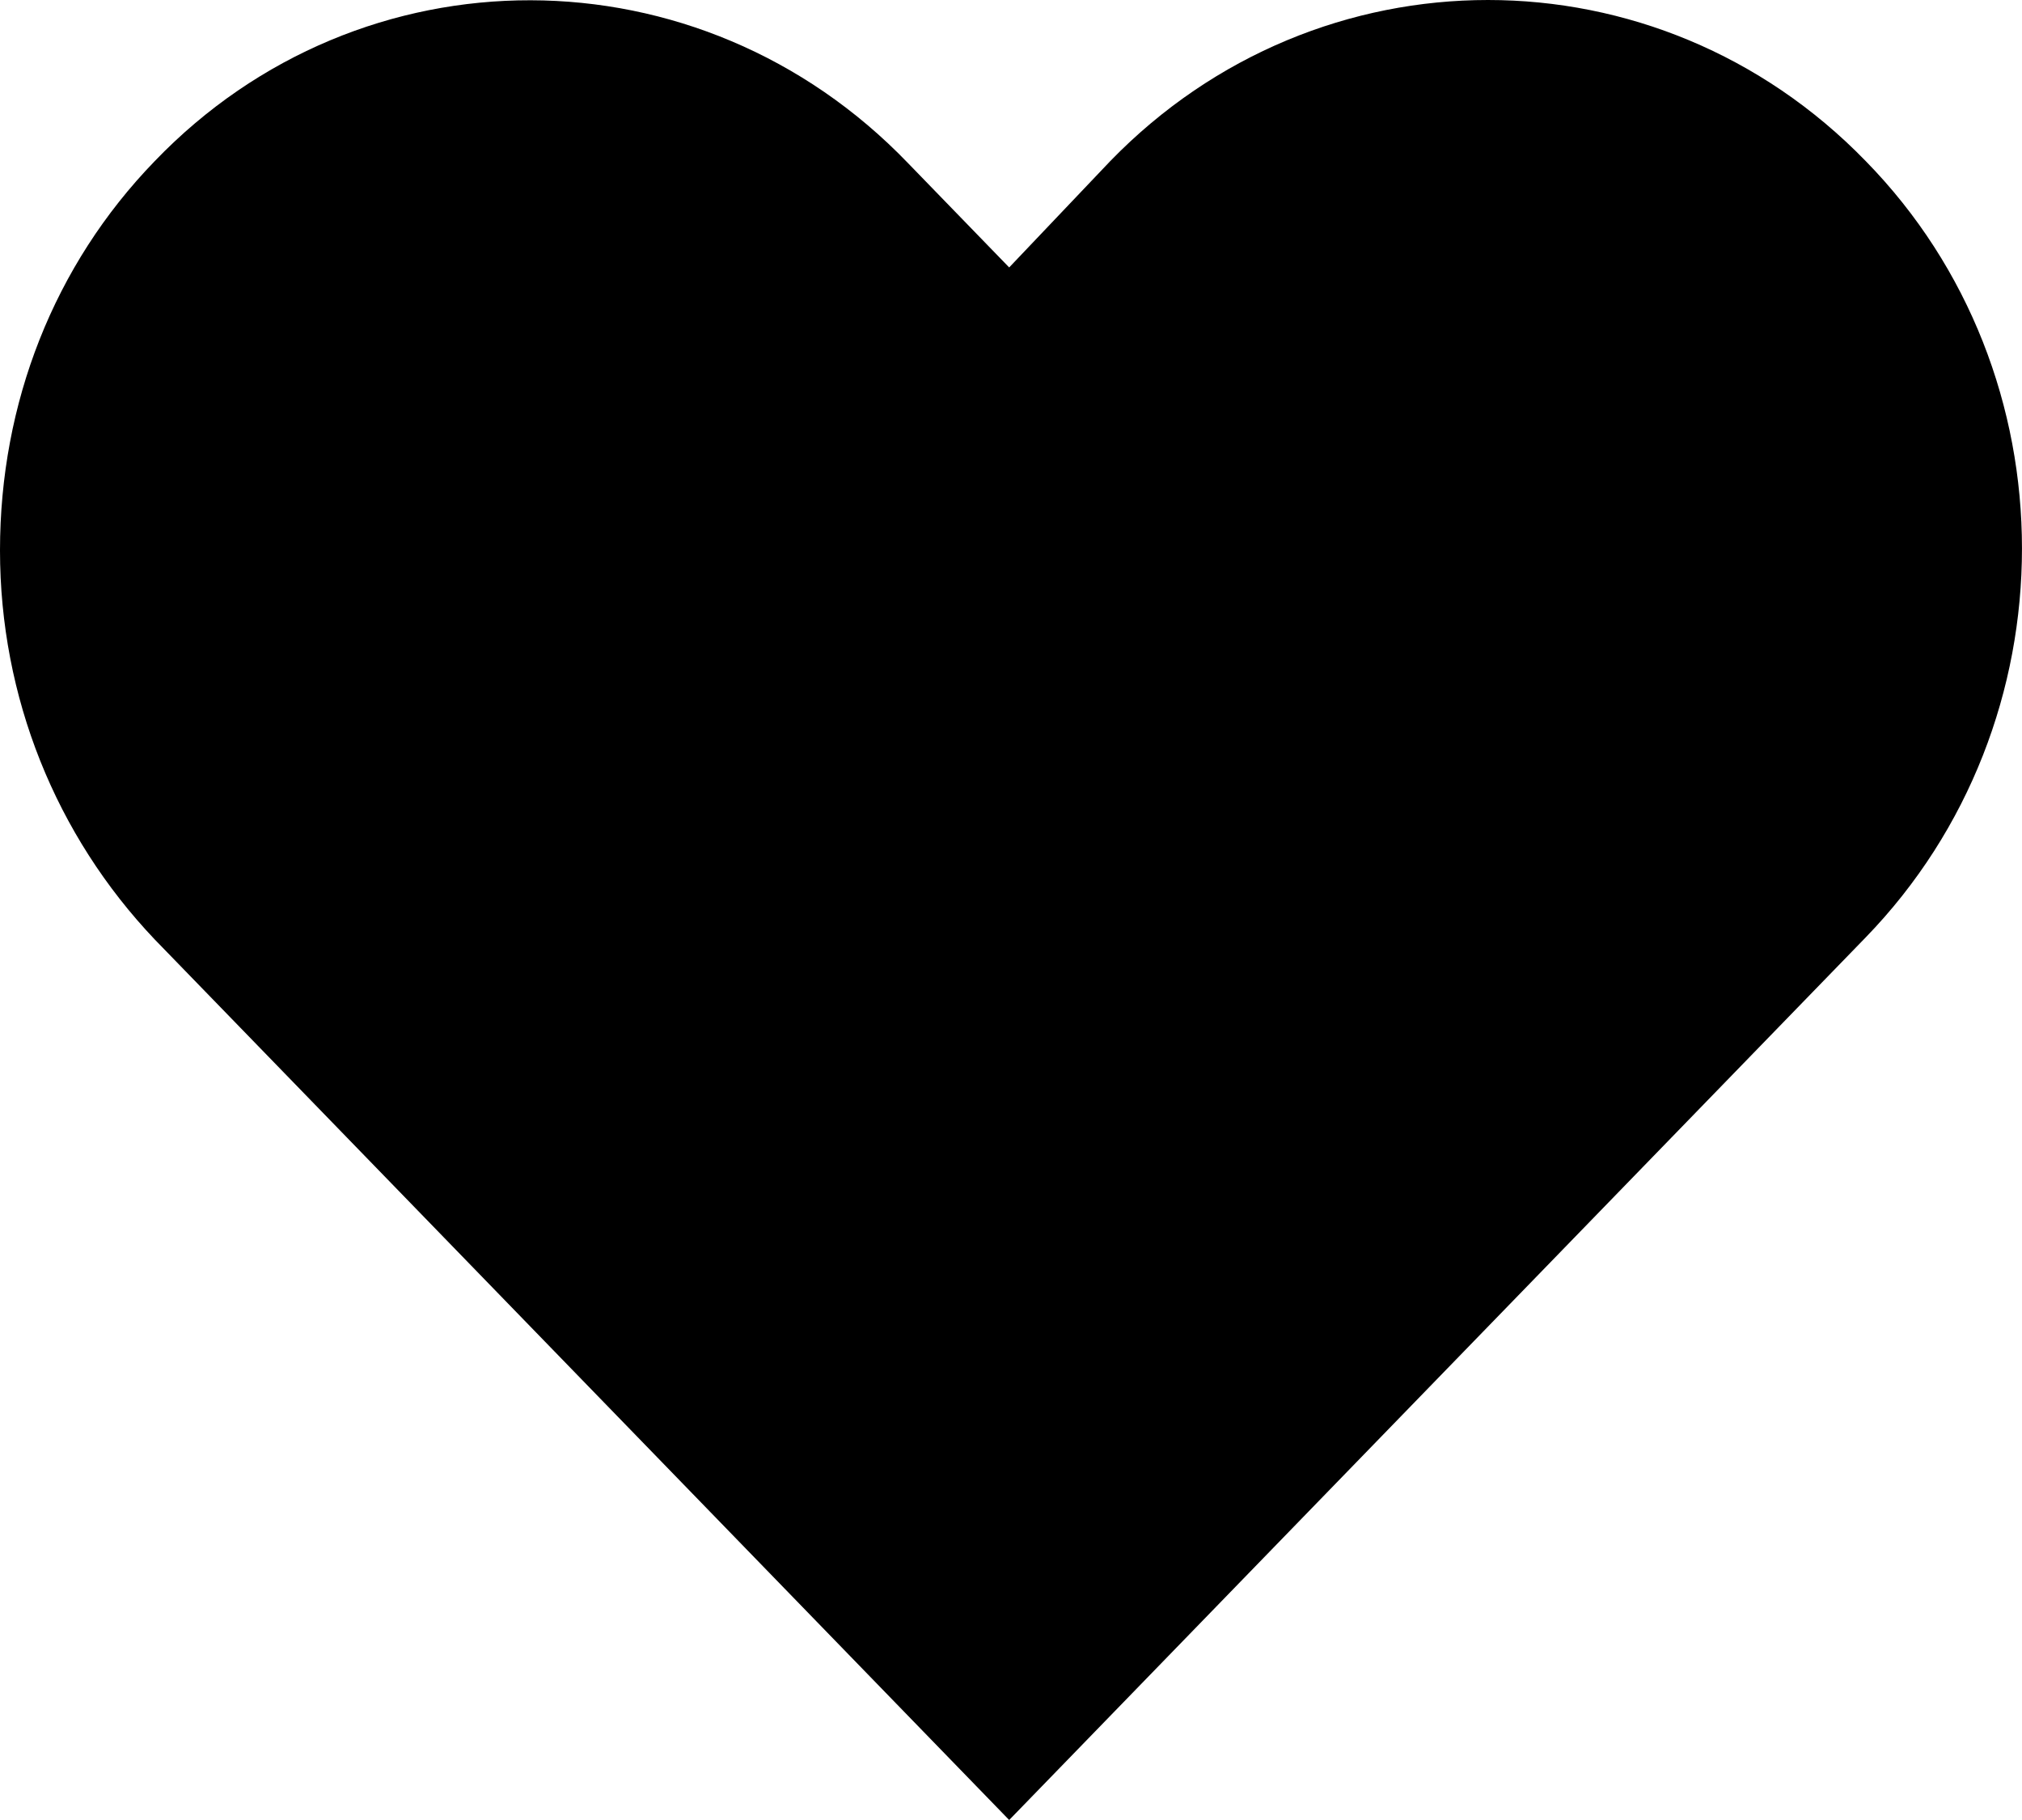
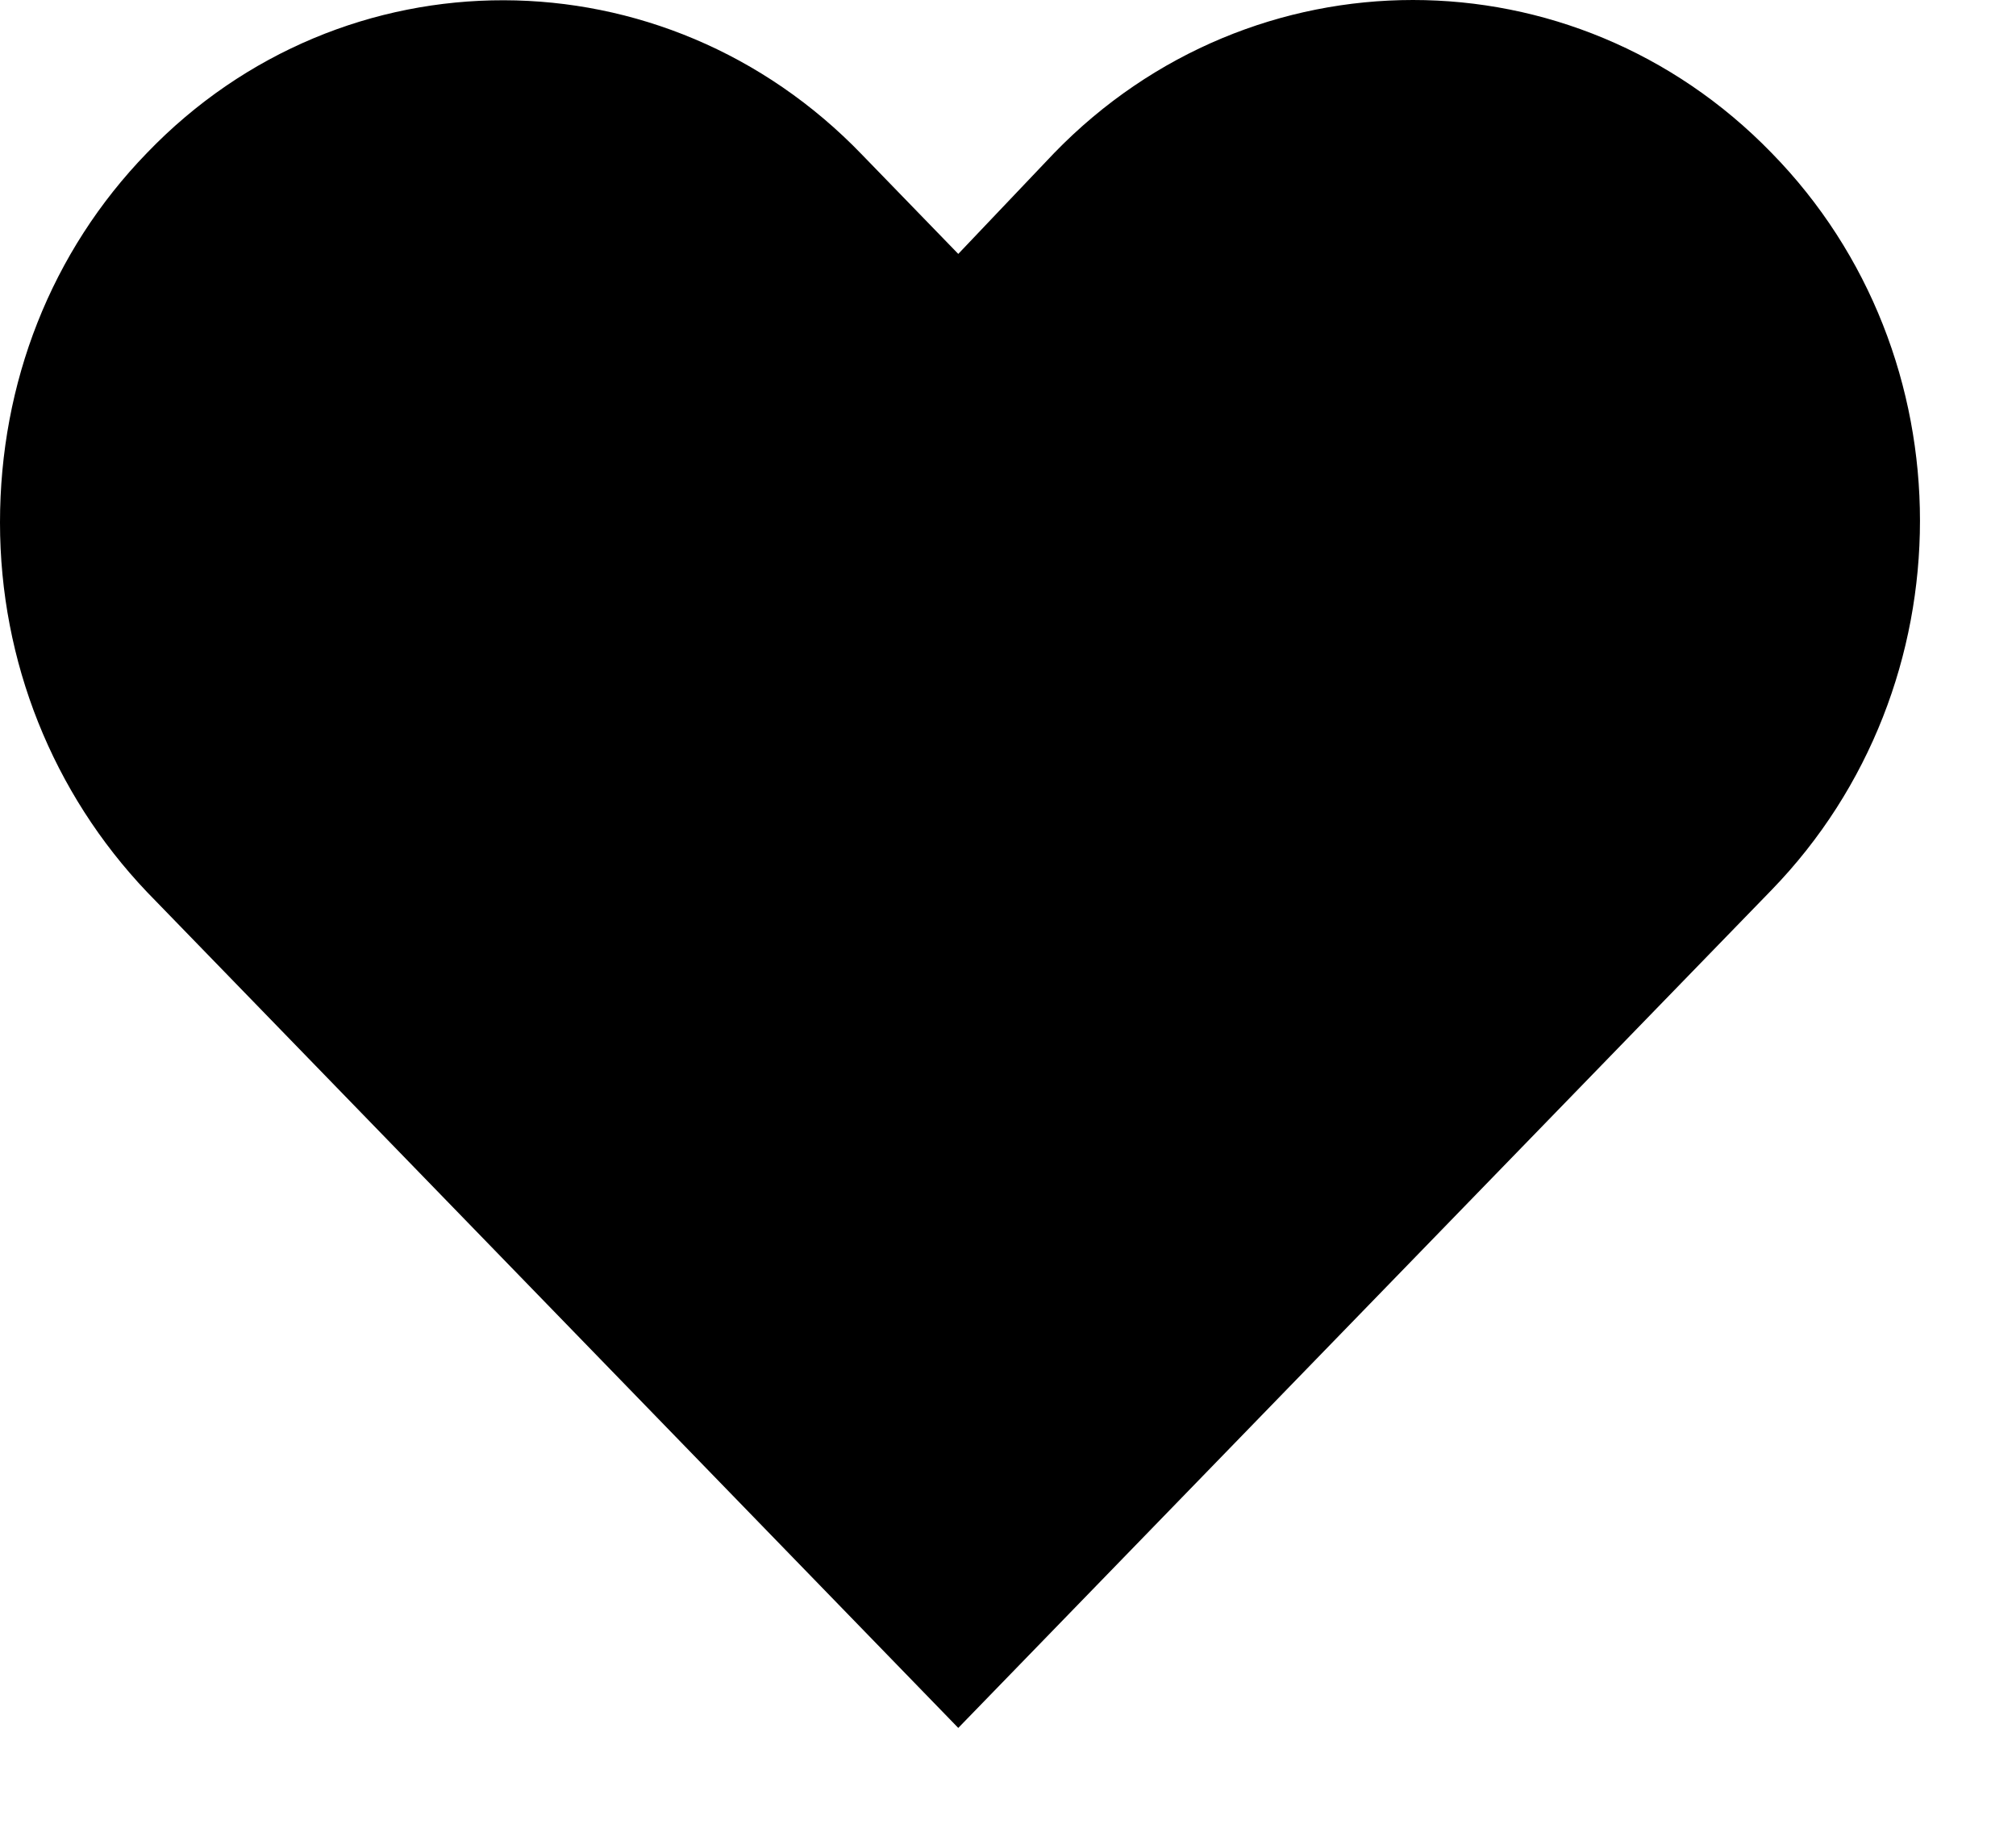
- <svg xmlns="http://www.w3.org/2000/svg" width="20" height="18" viewBox="0 0 20 18" fill="none">
+ <svg xmlns="http://www.w3.org/2000/svg" width="21" height="19" viewBox="0 0 21 19" fill="none">
  <path fill-rule="evenodd" clip-rule="evenodd" d="M18.454 1.593C20.515 3.697 20.515 7.146 18.454 9.271L9.982 18L1.531 9.292C0.551 8.261 0 6.894 0 5.443C0 3.991 0.531 2.624 1.531 1.593C3.572 -0.531 6.92 -0.531 8.982 1.614L9.982 2.645L10.982 1.593C13.044 -0.531 16.392 -0.531 18.454 1.593Z" fill="black" />
</svg>
